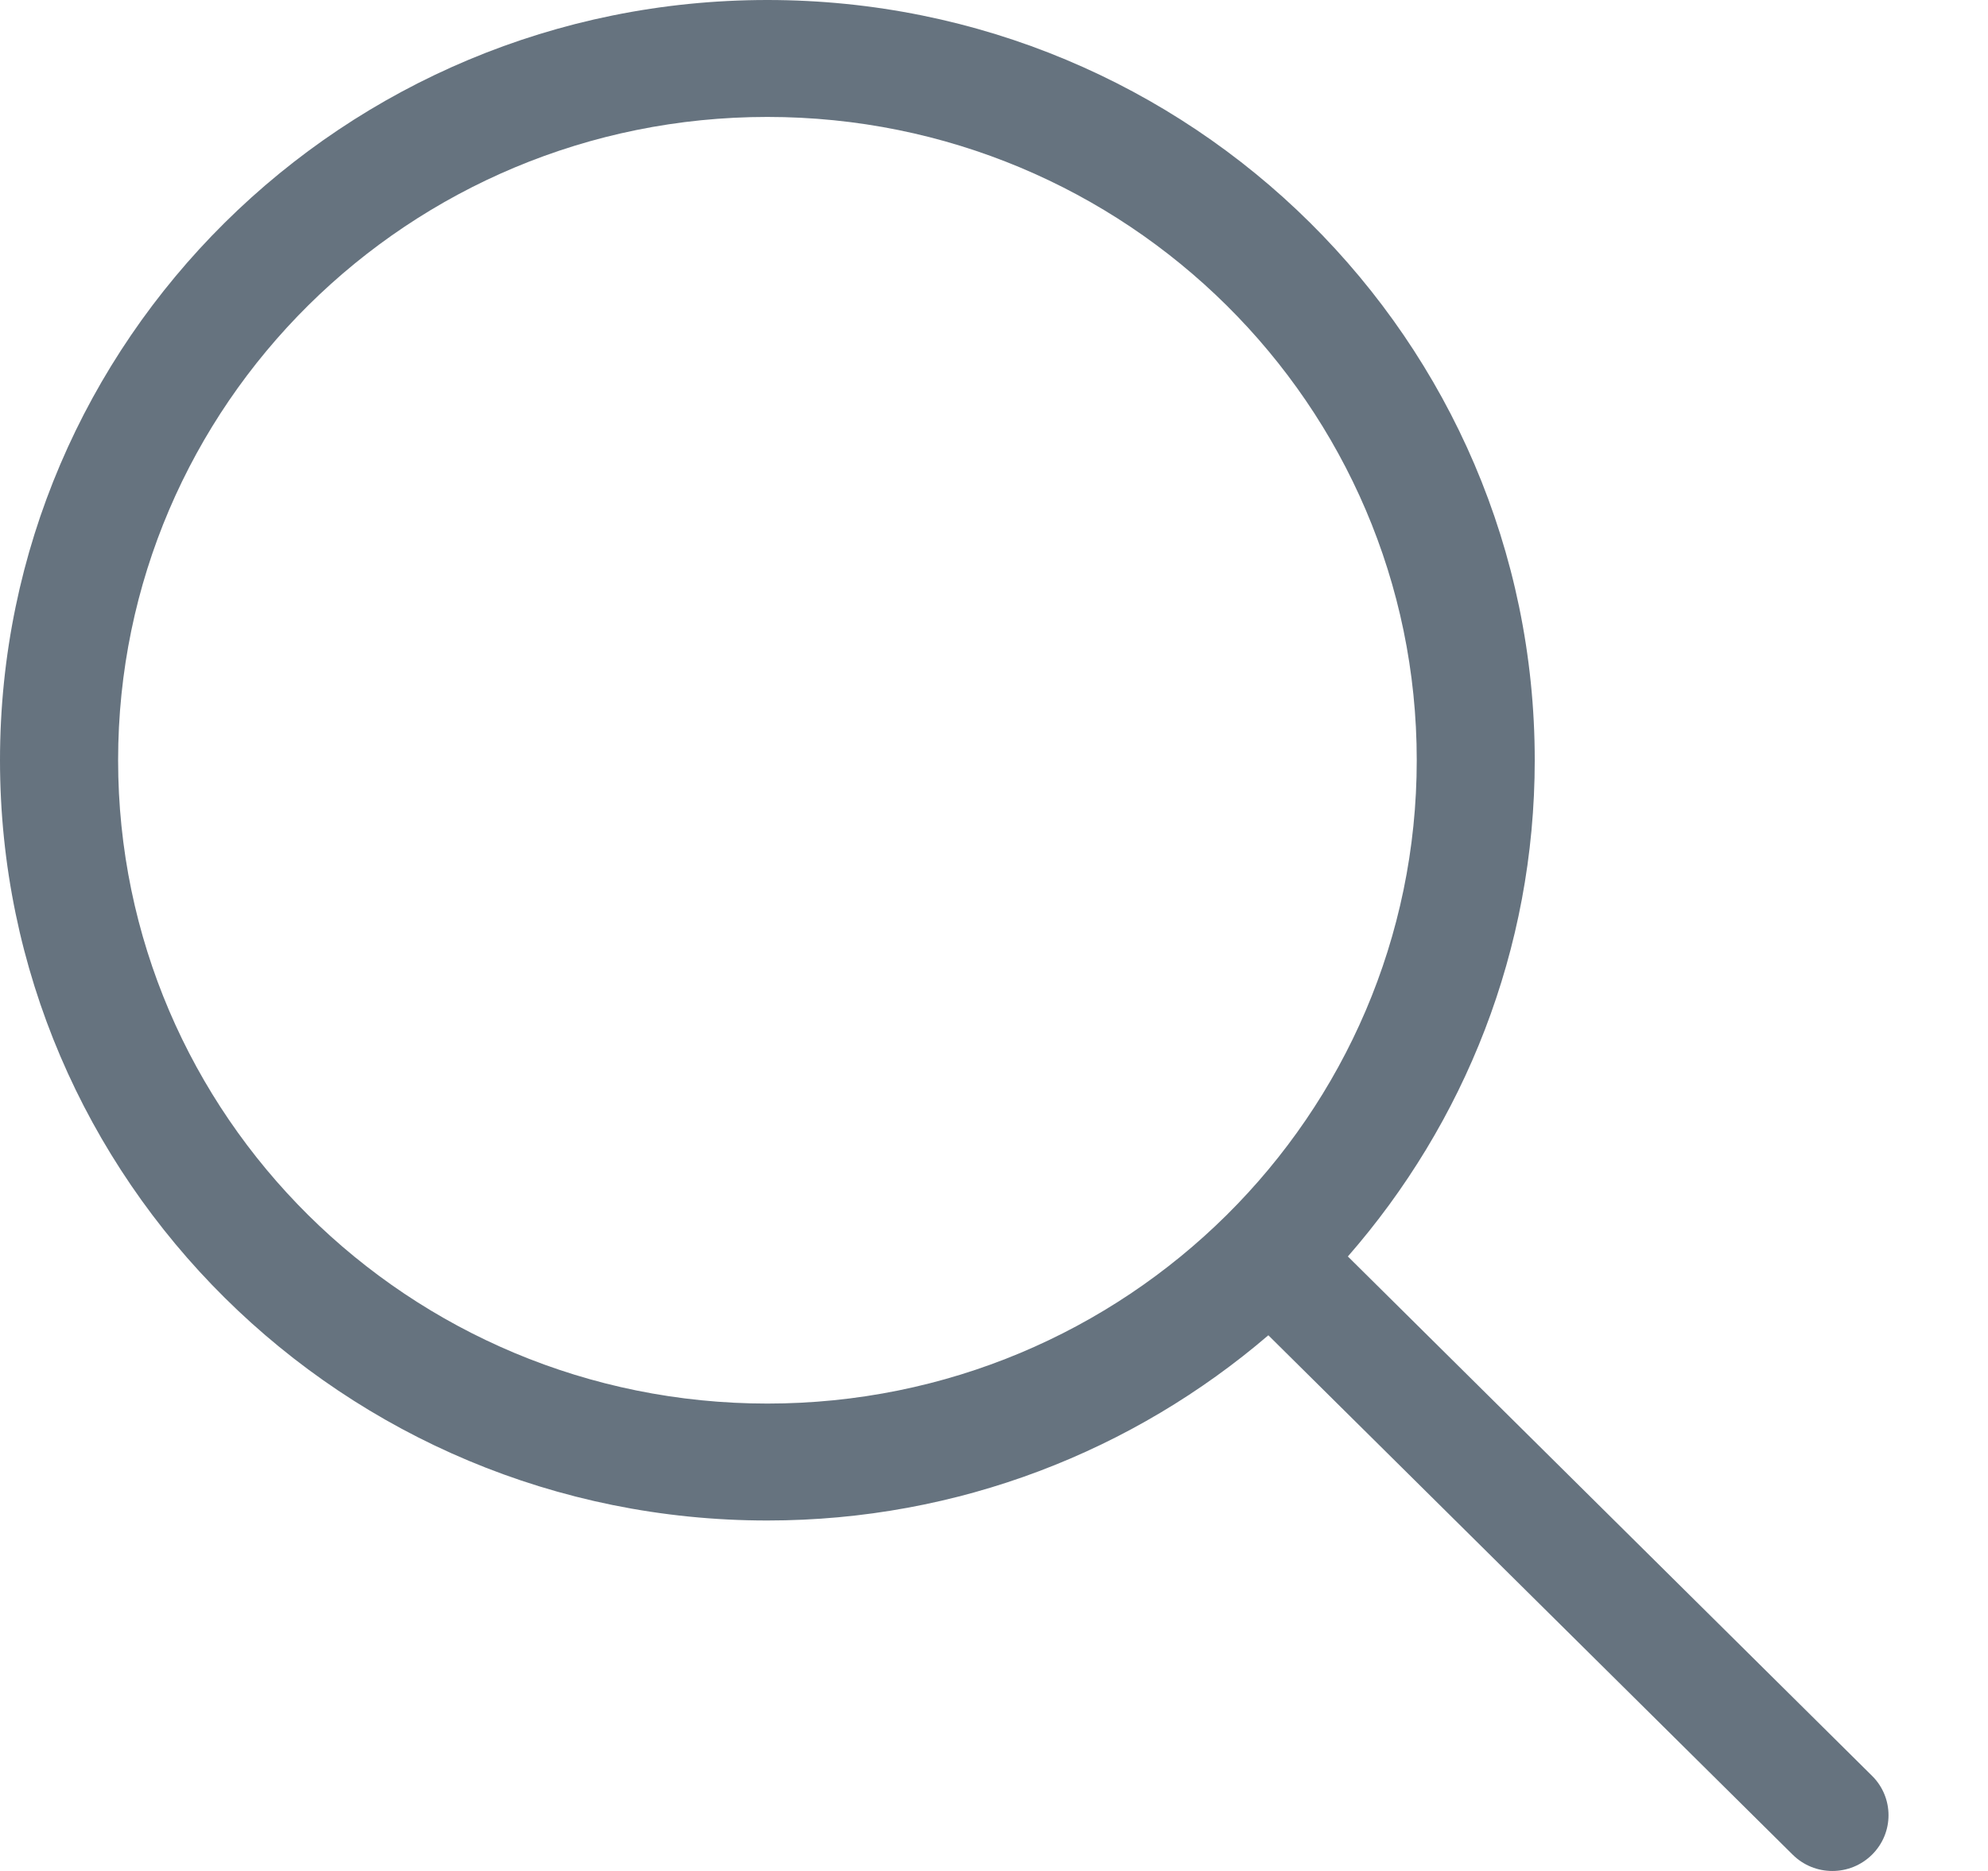
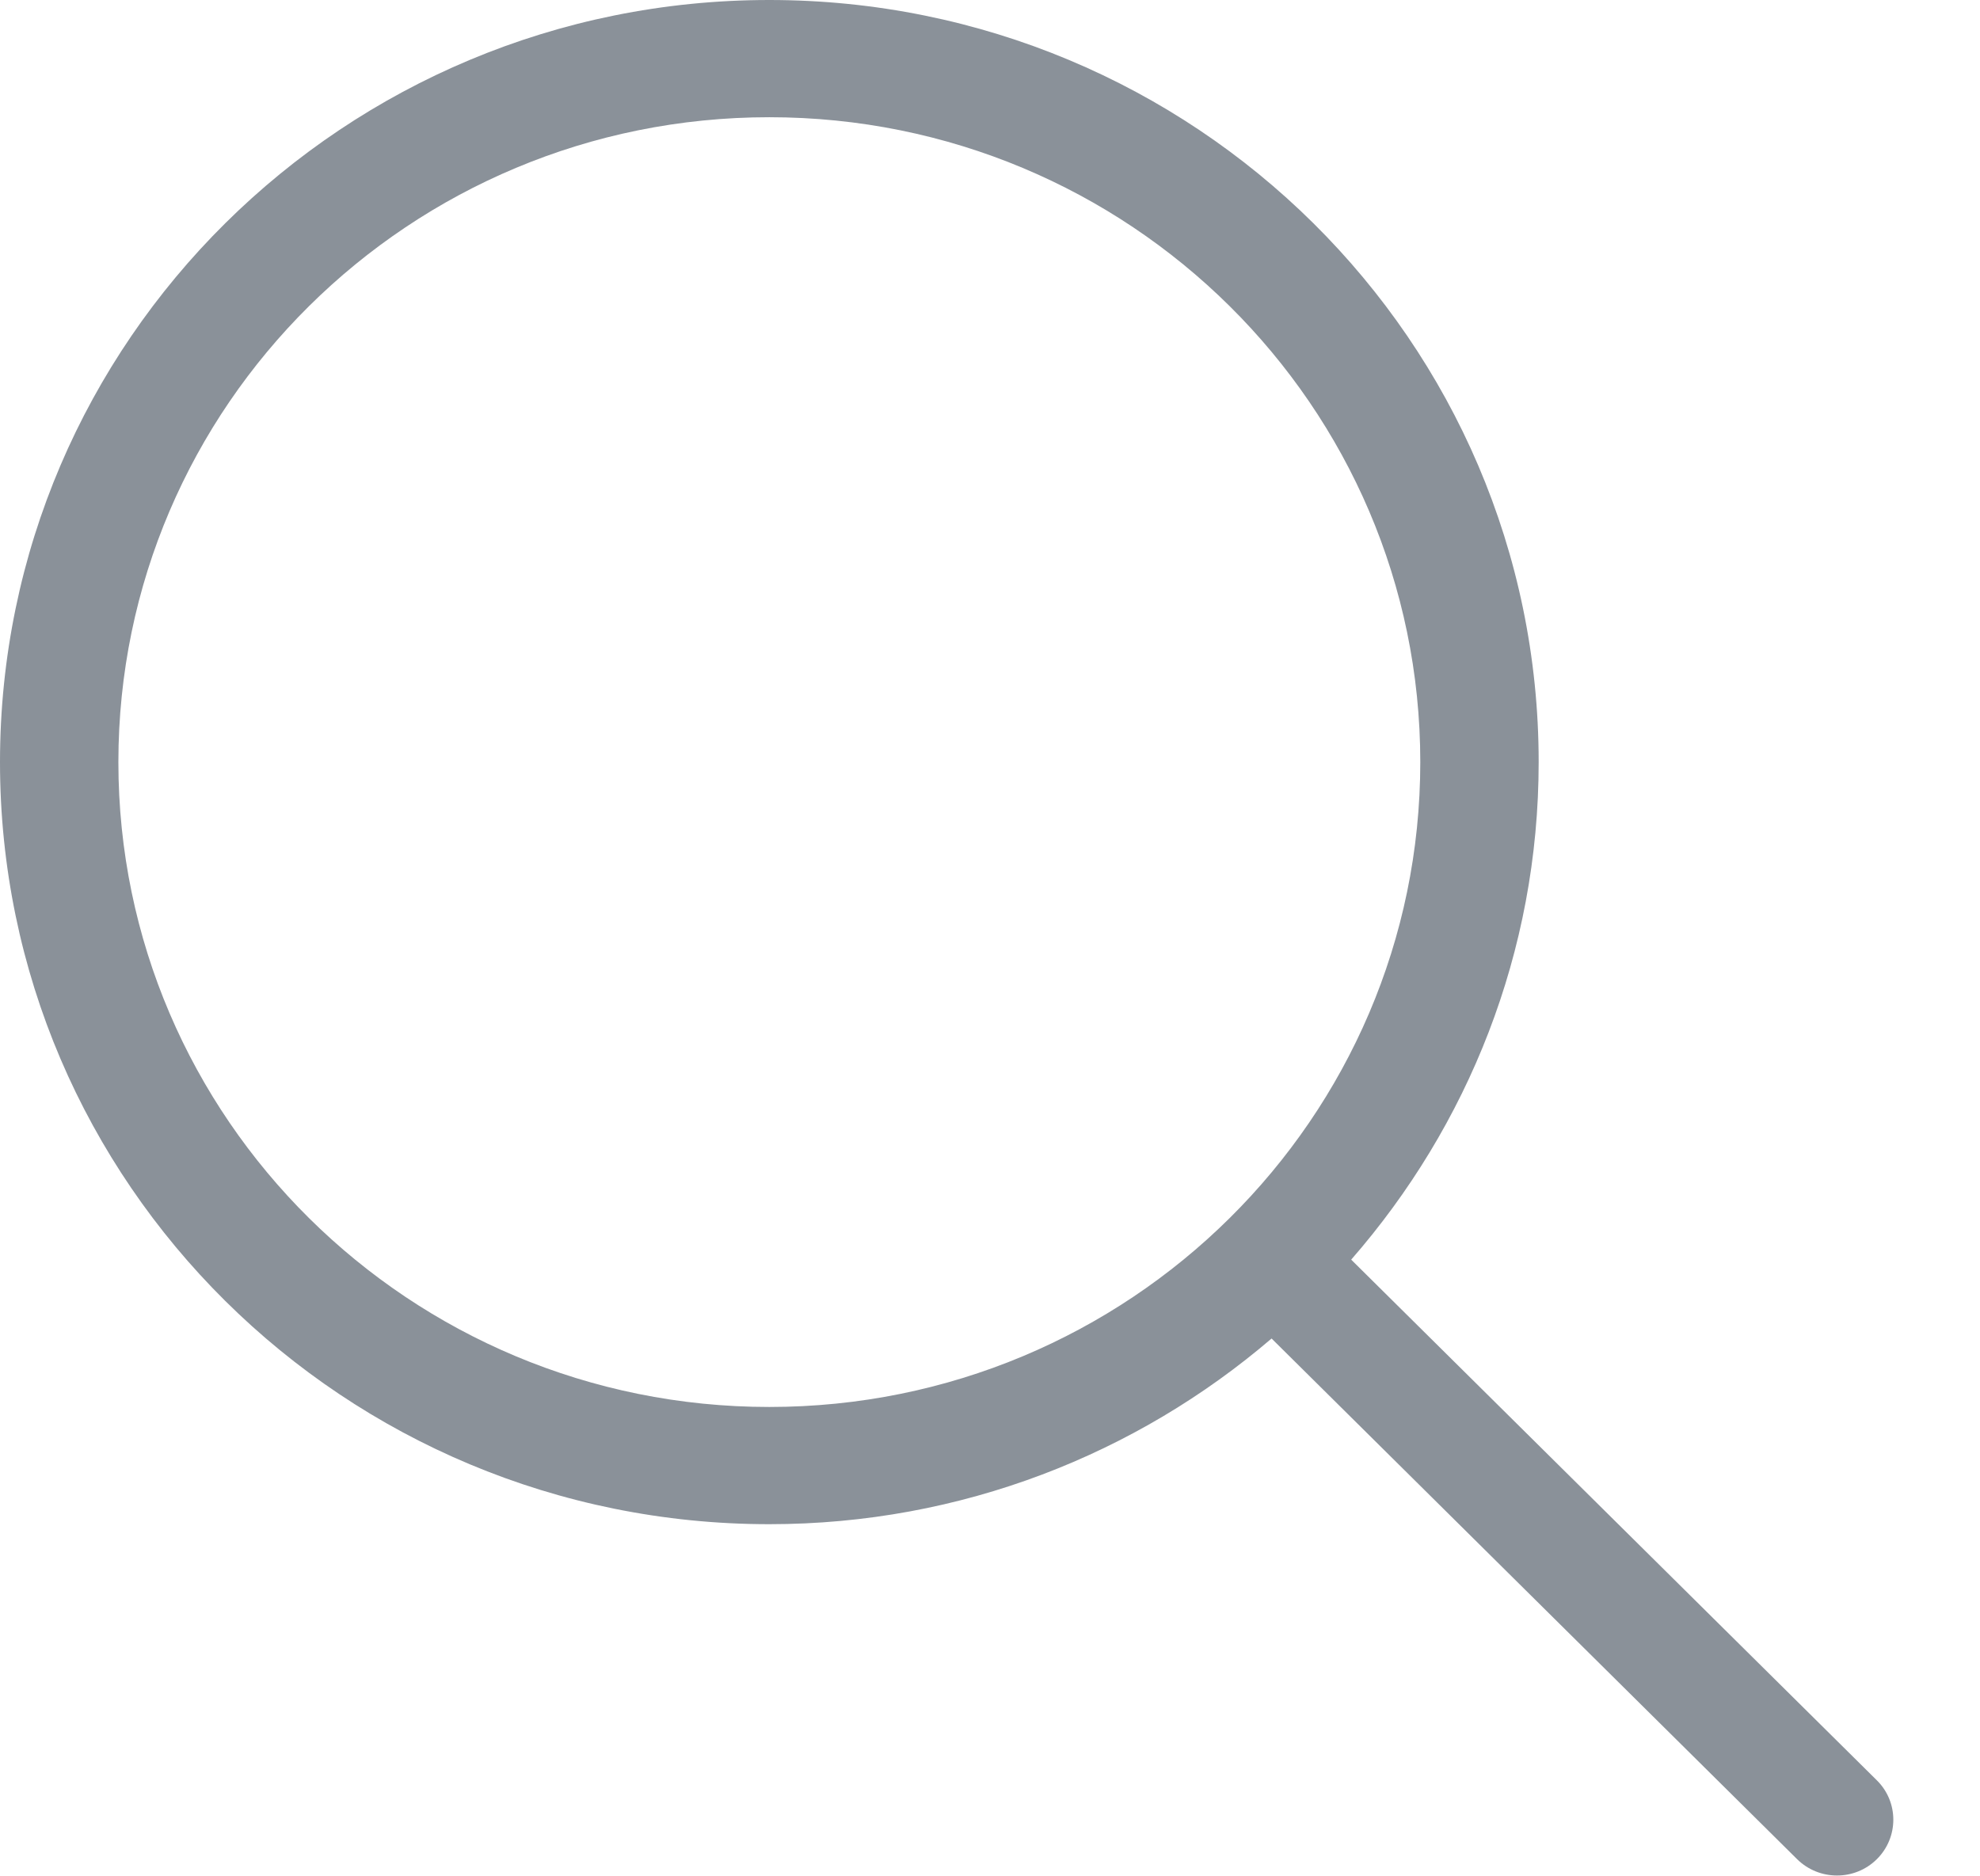
- <svg xmlns="http://www.w3.org/2000/svg" width="17px" height="16px" viewBox="0 0 17 16" version="1.1">
+ <svg xmlns="http://www.w3.org/2000/svg" width="19px" height="18px" viewBox="0 0 19 18" version="1.1">
  <defs />
  <g id="2.1.1-View" stroke="none" stroke-width="1" fill="none" fill-rule="evenodd">
-     <g transform="translate(-30, -22)" id="Sidebar" fill="#66737F">
-       <g>
-         <g id="Search-input">
-           <path d="M36.562,34.003 C33.496,34.003 31.01,31.54 31.01,28.501 C31.01,25.463 33.496,23 36.562,23 C39.629,23 42.115,25.463 42.115,28.501 C42.115,31.54 39.629,34.003 36.562,34.003 M46.009,37.187 L41.526,32.745 C42.52,31.607 43.124,30.125 43.124,28.501 C43.124,24.911 40.187,22 36.562,22 C32.938,22 30,24.911 30,28.501 C30,32.092 32.938,35.003 36.562,35.003 C38.201,35.003 39.696,34.404 40.846,33.419 L45.329,37.86 C45.517,38.047 45.821,38.047 46.009,37.86 C46.196,37.674 46.196,37.373 46.009,37.187" id="search-icon" />
+     <g id="2.1.1-View-Copy-6" transform="translate(-980, -21)" fill="#8A9199">
+       <g id="Sidebar">
+         <g id="Search-input" transform="translate(980, 1)">
+           <path d="M7.382,33.503 C3.933,33.503 1.136,30.733 1.136,27.314 C1.136,23.896 3.933,21.125 7.382,21.125 C10.832,21.125 13.629,23.896 13.629,27.314 C13.629,30.733 10.832,33.503 7.382,33.503 M18.01,37.086 L12.966,32.089 C14.085,30.807 14.765,29.141 14.765,27.314 C14.765,23.274 11.46,20 7.382,20 C3.305,20 0,23.274 0,27.314 C0,31.354 3.305,34.628 7.382,34.628 C9.226,34.628 10.908,33.954 12.202,32.846 L17.245,37.843 C17.457,38.052 17.799,38.052 18.01,37.843 C18.221,37.634 18.221,37.294 18.01,37.086" id="search-icon" />
        </g>
      </g>
    </g>
  </g>
</svg>
